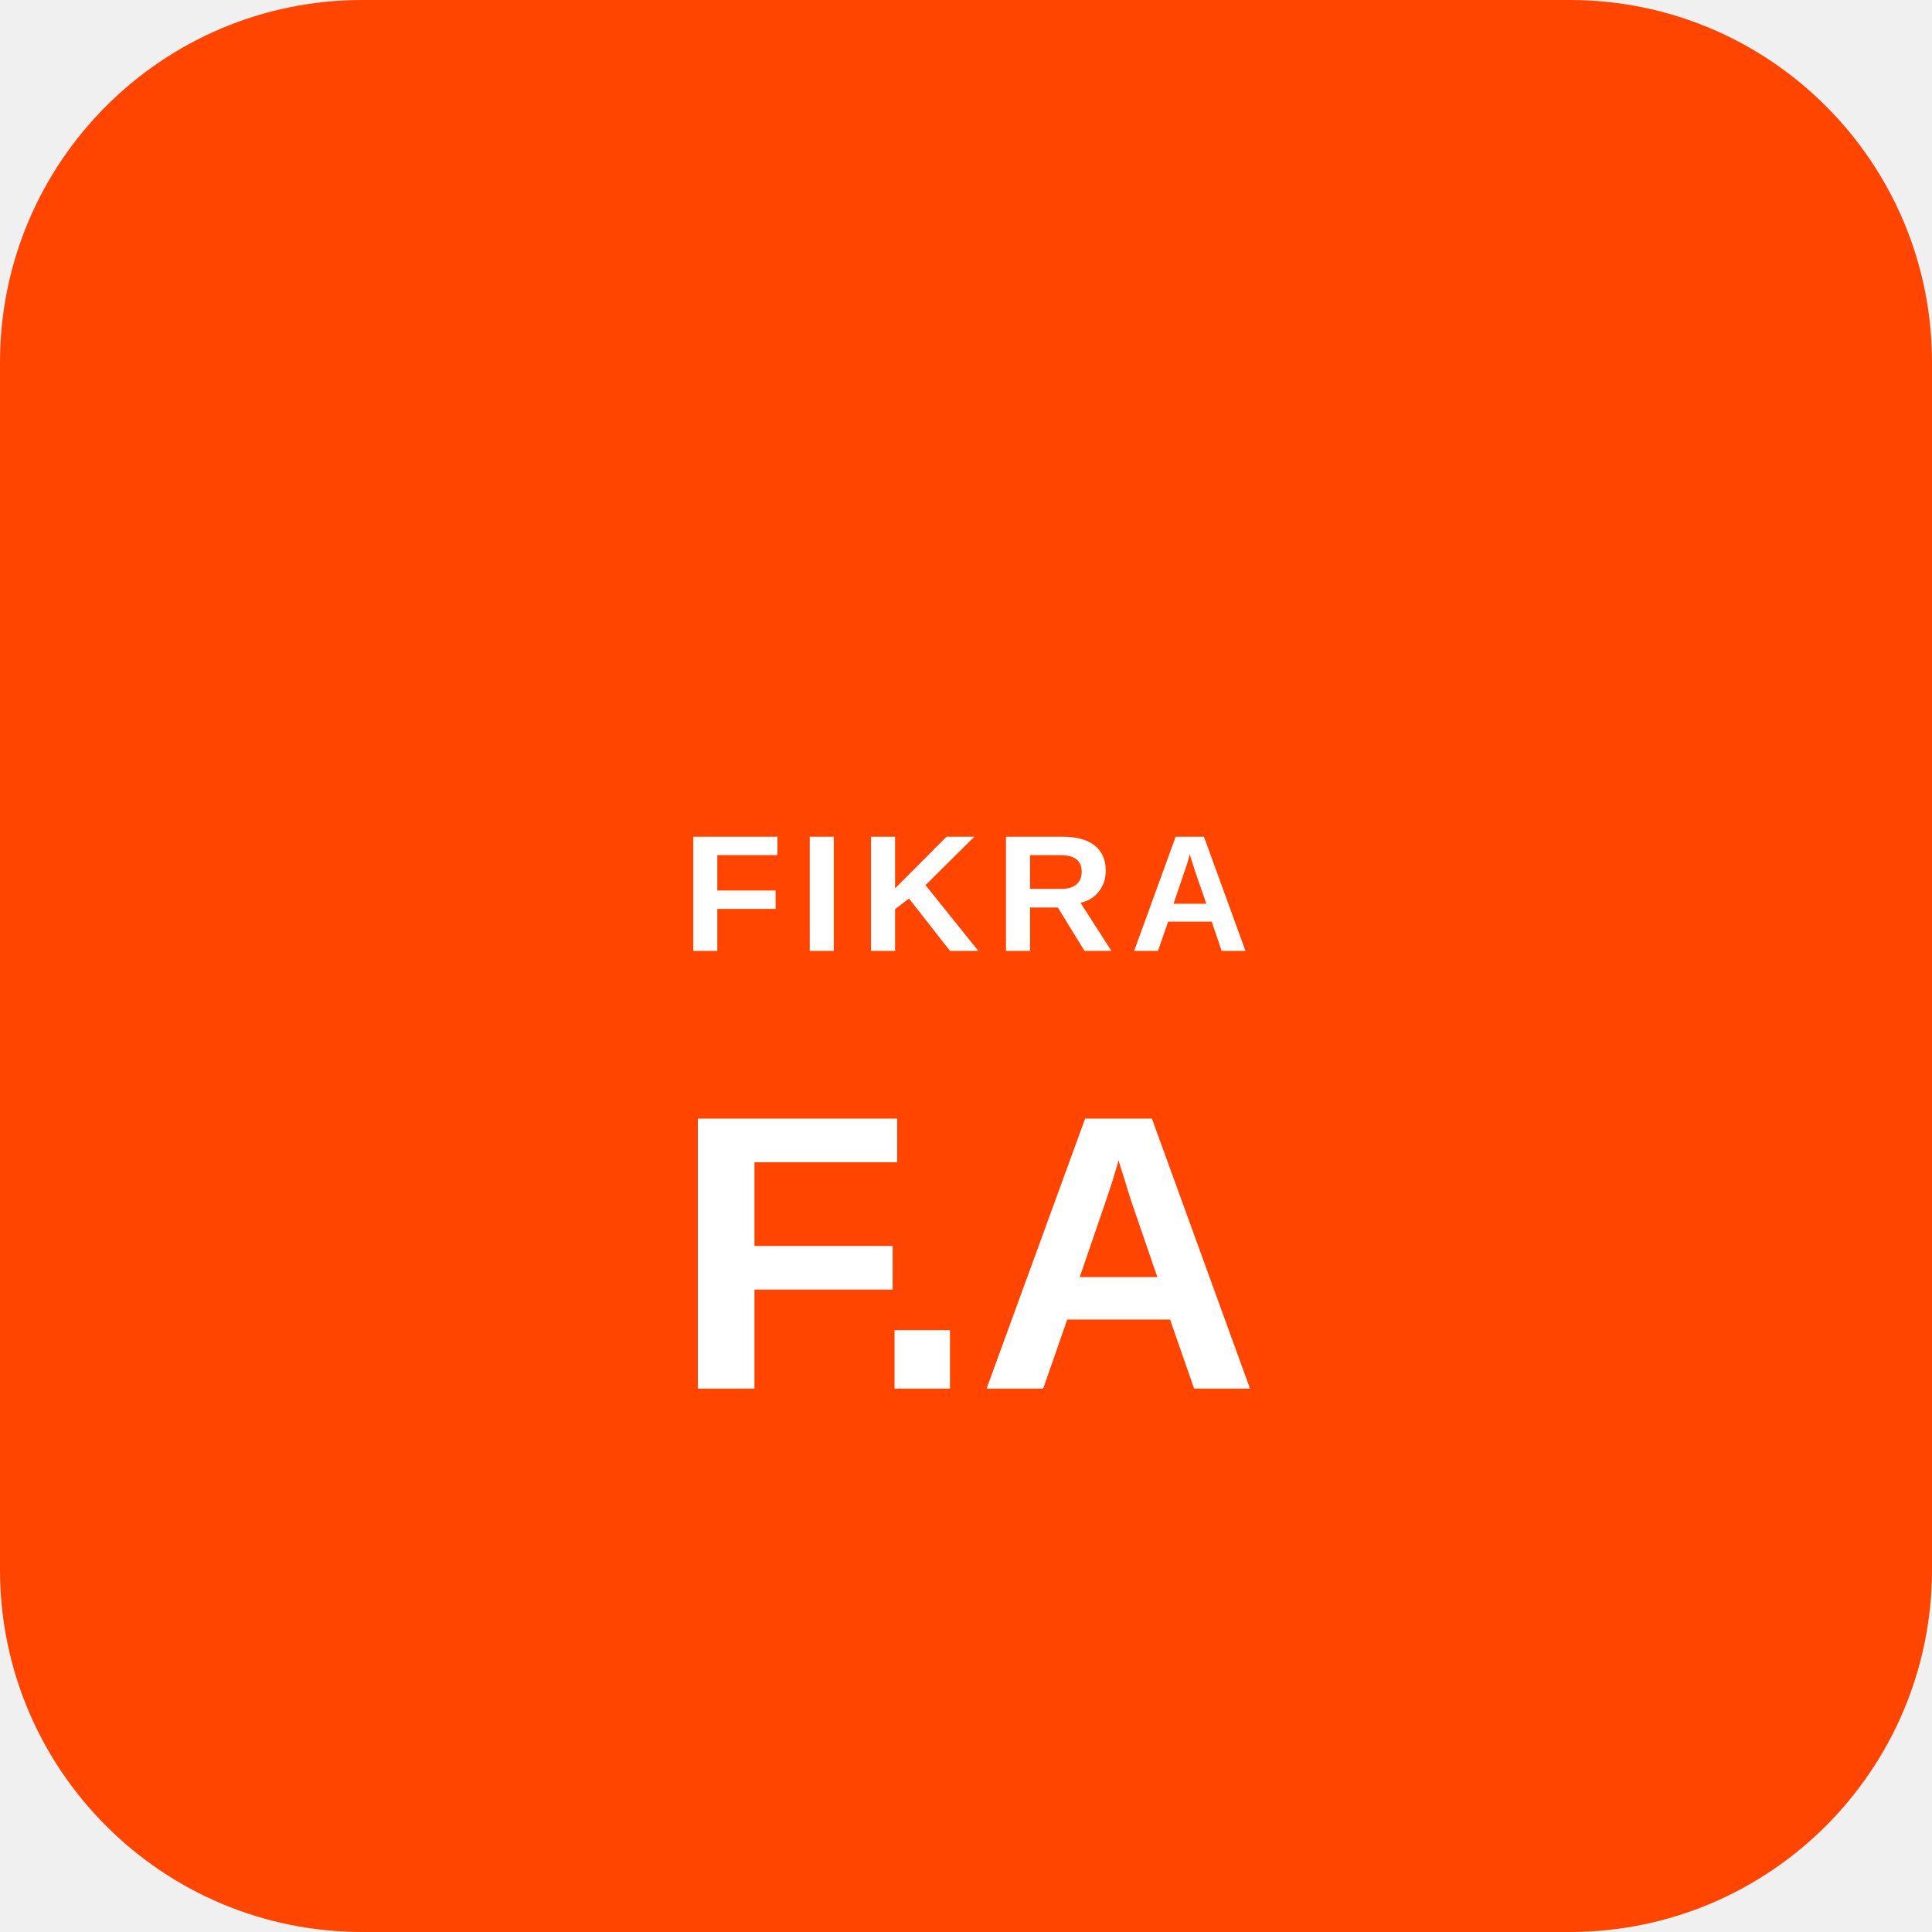
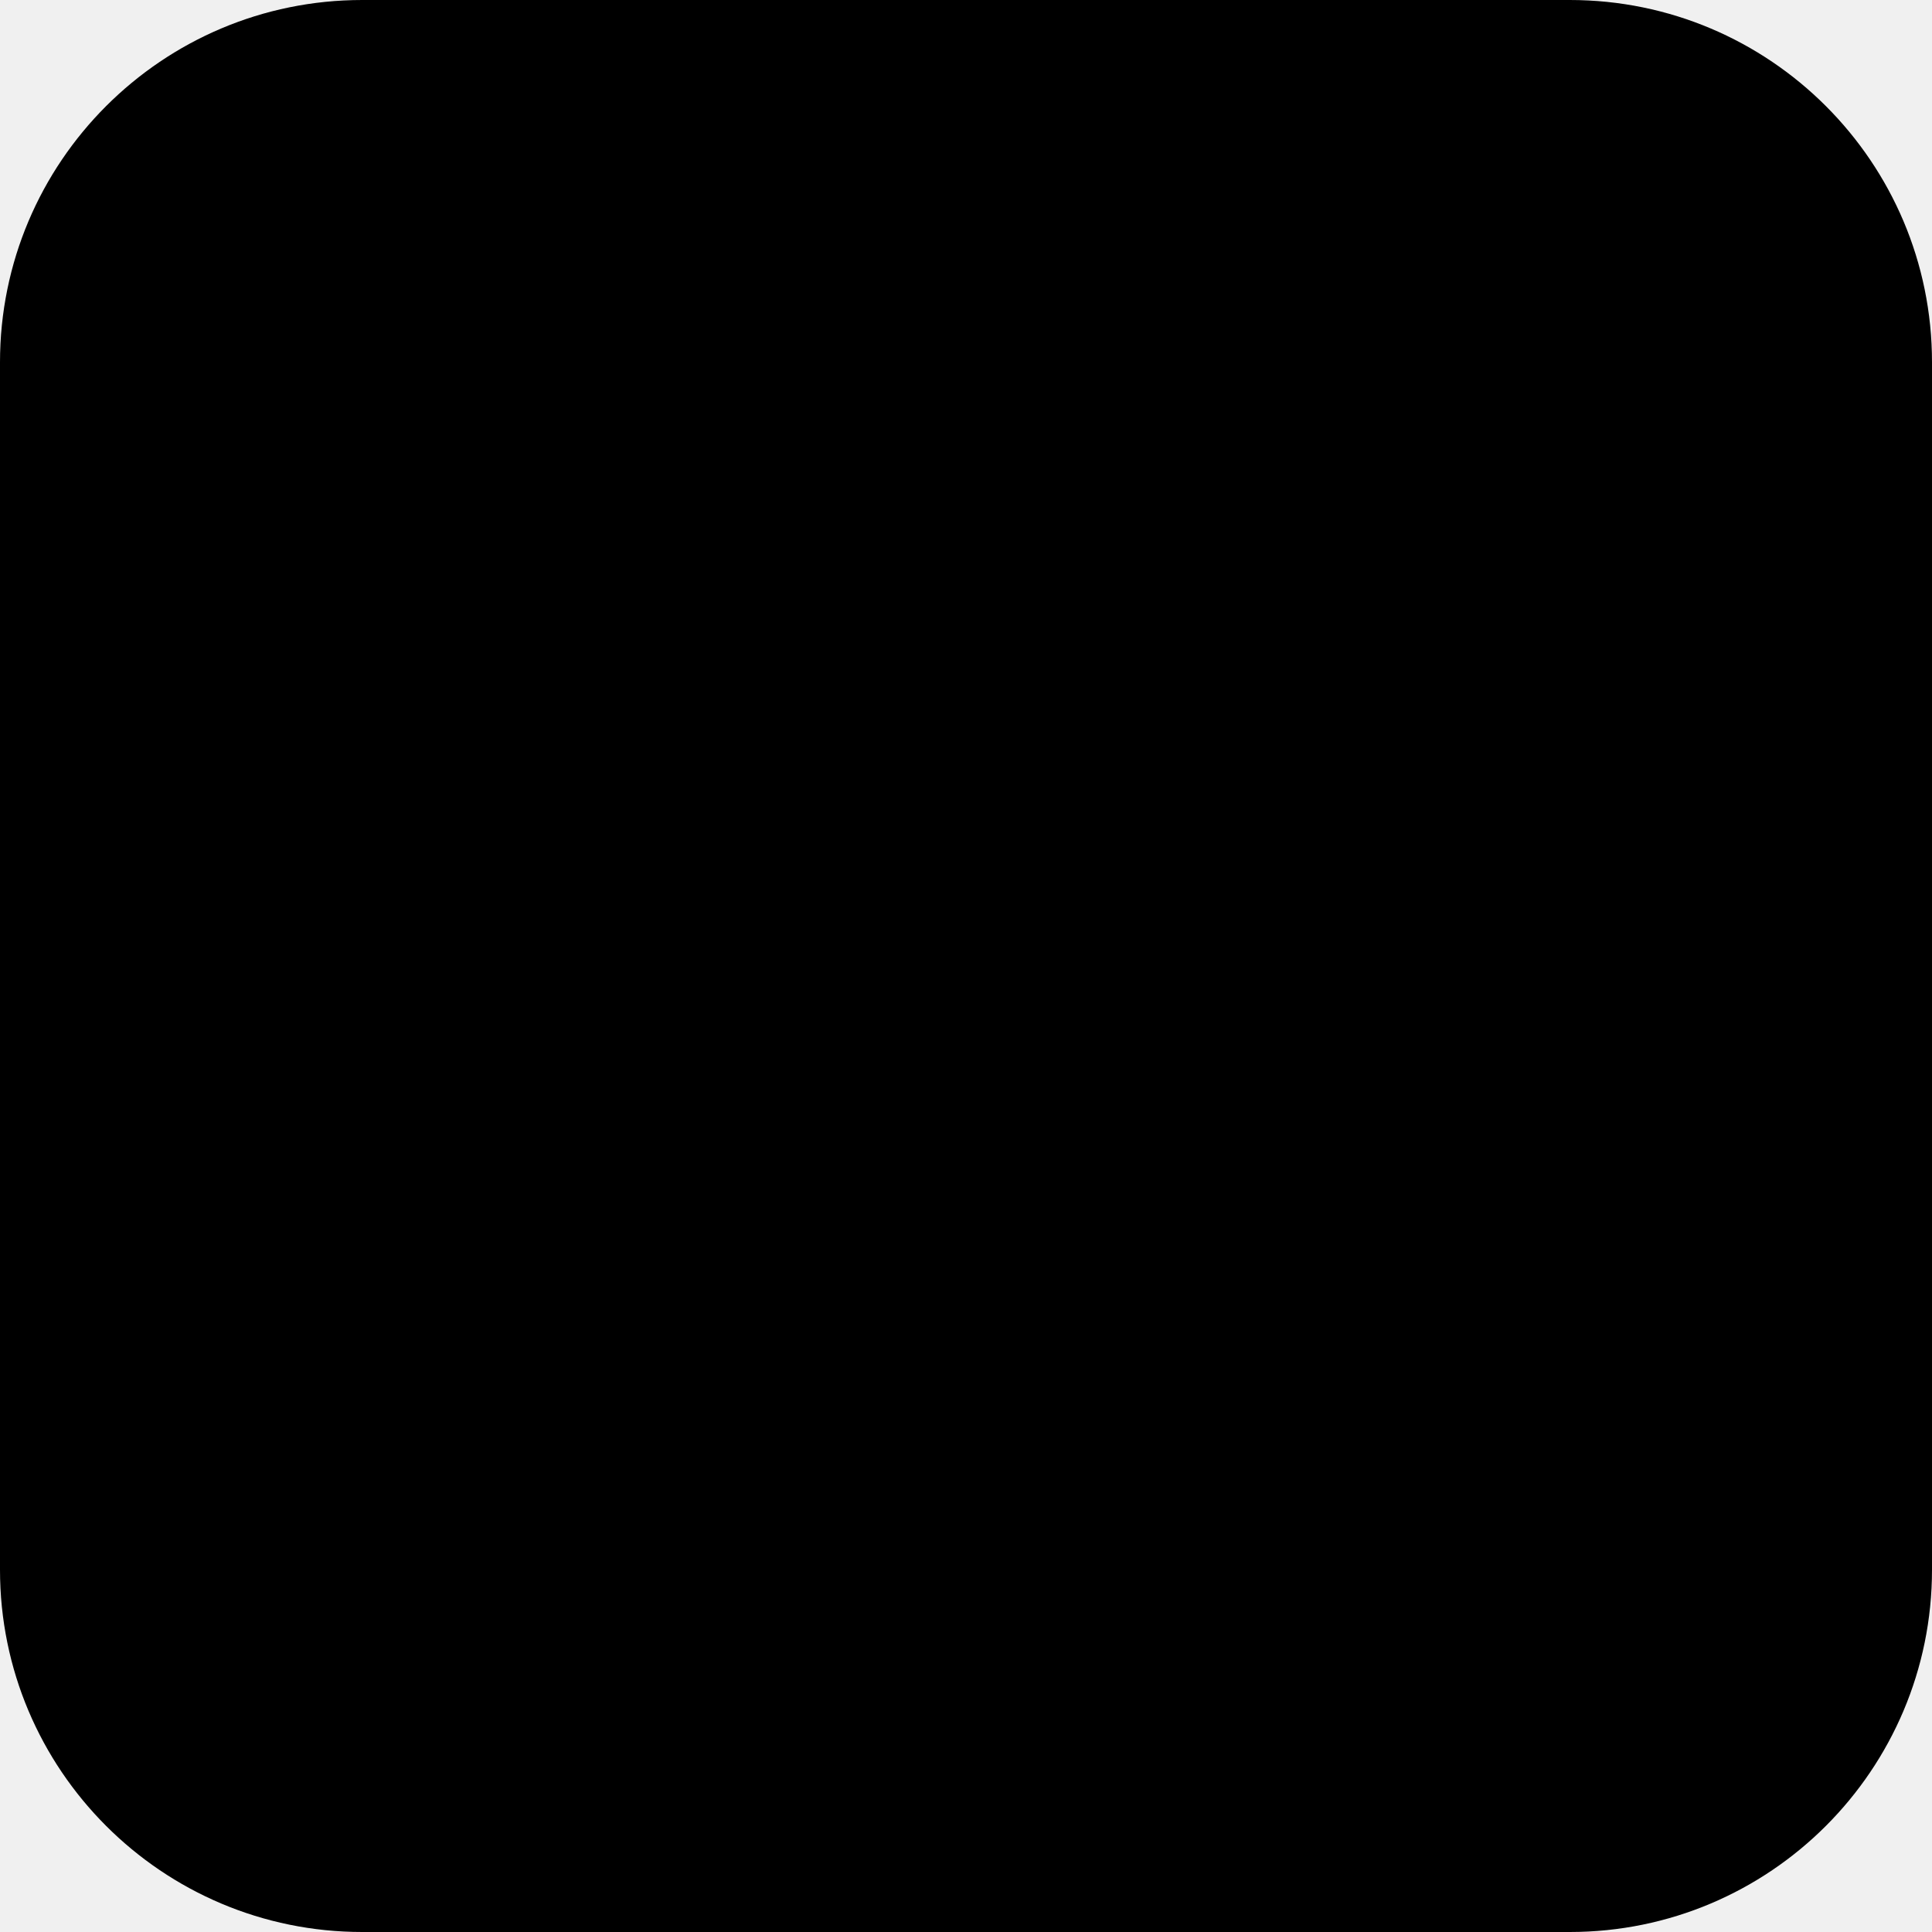
- <svg xmlns="http://www.w3.org/2000/svg" width="128" height="128" viewBox="0 0 128 128">
-   <rect width="128" height="128" rx="24" fill="#FF4500" />
-   <text x="64" y="63" text-anchor="middle" font-family="Arial, Helvetica, sans-serif" font-size="11" font-weight="bold" letter-spacing="1" fill="#FFFFFF">FIKRA</text>
-   <text x="64" y="92" text-anchor="middle" font-family="Arial, Helvetica, sans-serif" font-size="26" font-weight="bold" fill="#FFFFFF">F.A</text>
+ <svg xmlns="http://www.w3.org/2000/svg" viewBox="0 0 128 128">
+   <rect width="128" height="128" rx="24" fill="currentColor" />
+   <text x="64" y="63" text-anchor="middle" font-family="Arial, Helvetica, sans-serif" font-size="11" font-weight="bold" letter-spacing="1" fill="currentColor">FIKRA</text>
+   <text x="64" y="92" text-anchor="middle" font-family="Arial, Helvetica, sans-serif" font-size="26" font-weight="bold" fill="currentColor">F.A</text>
</svg>
